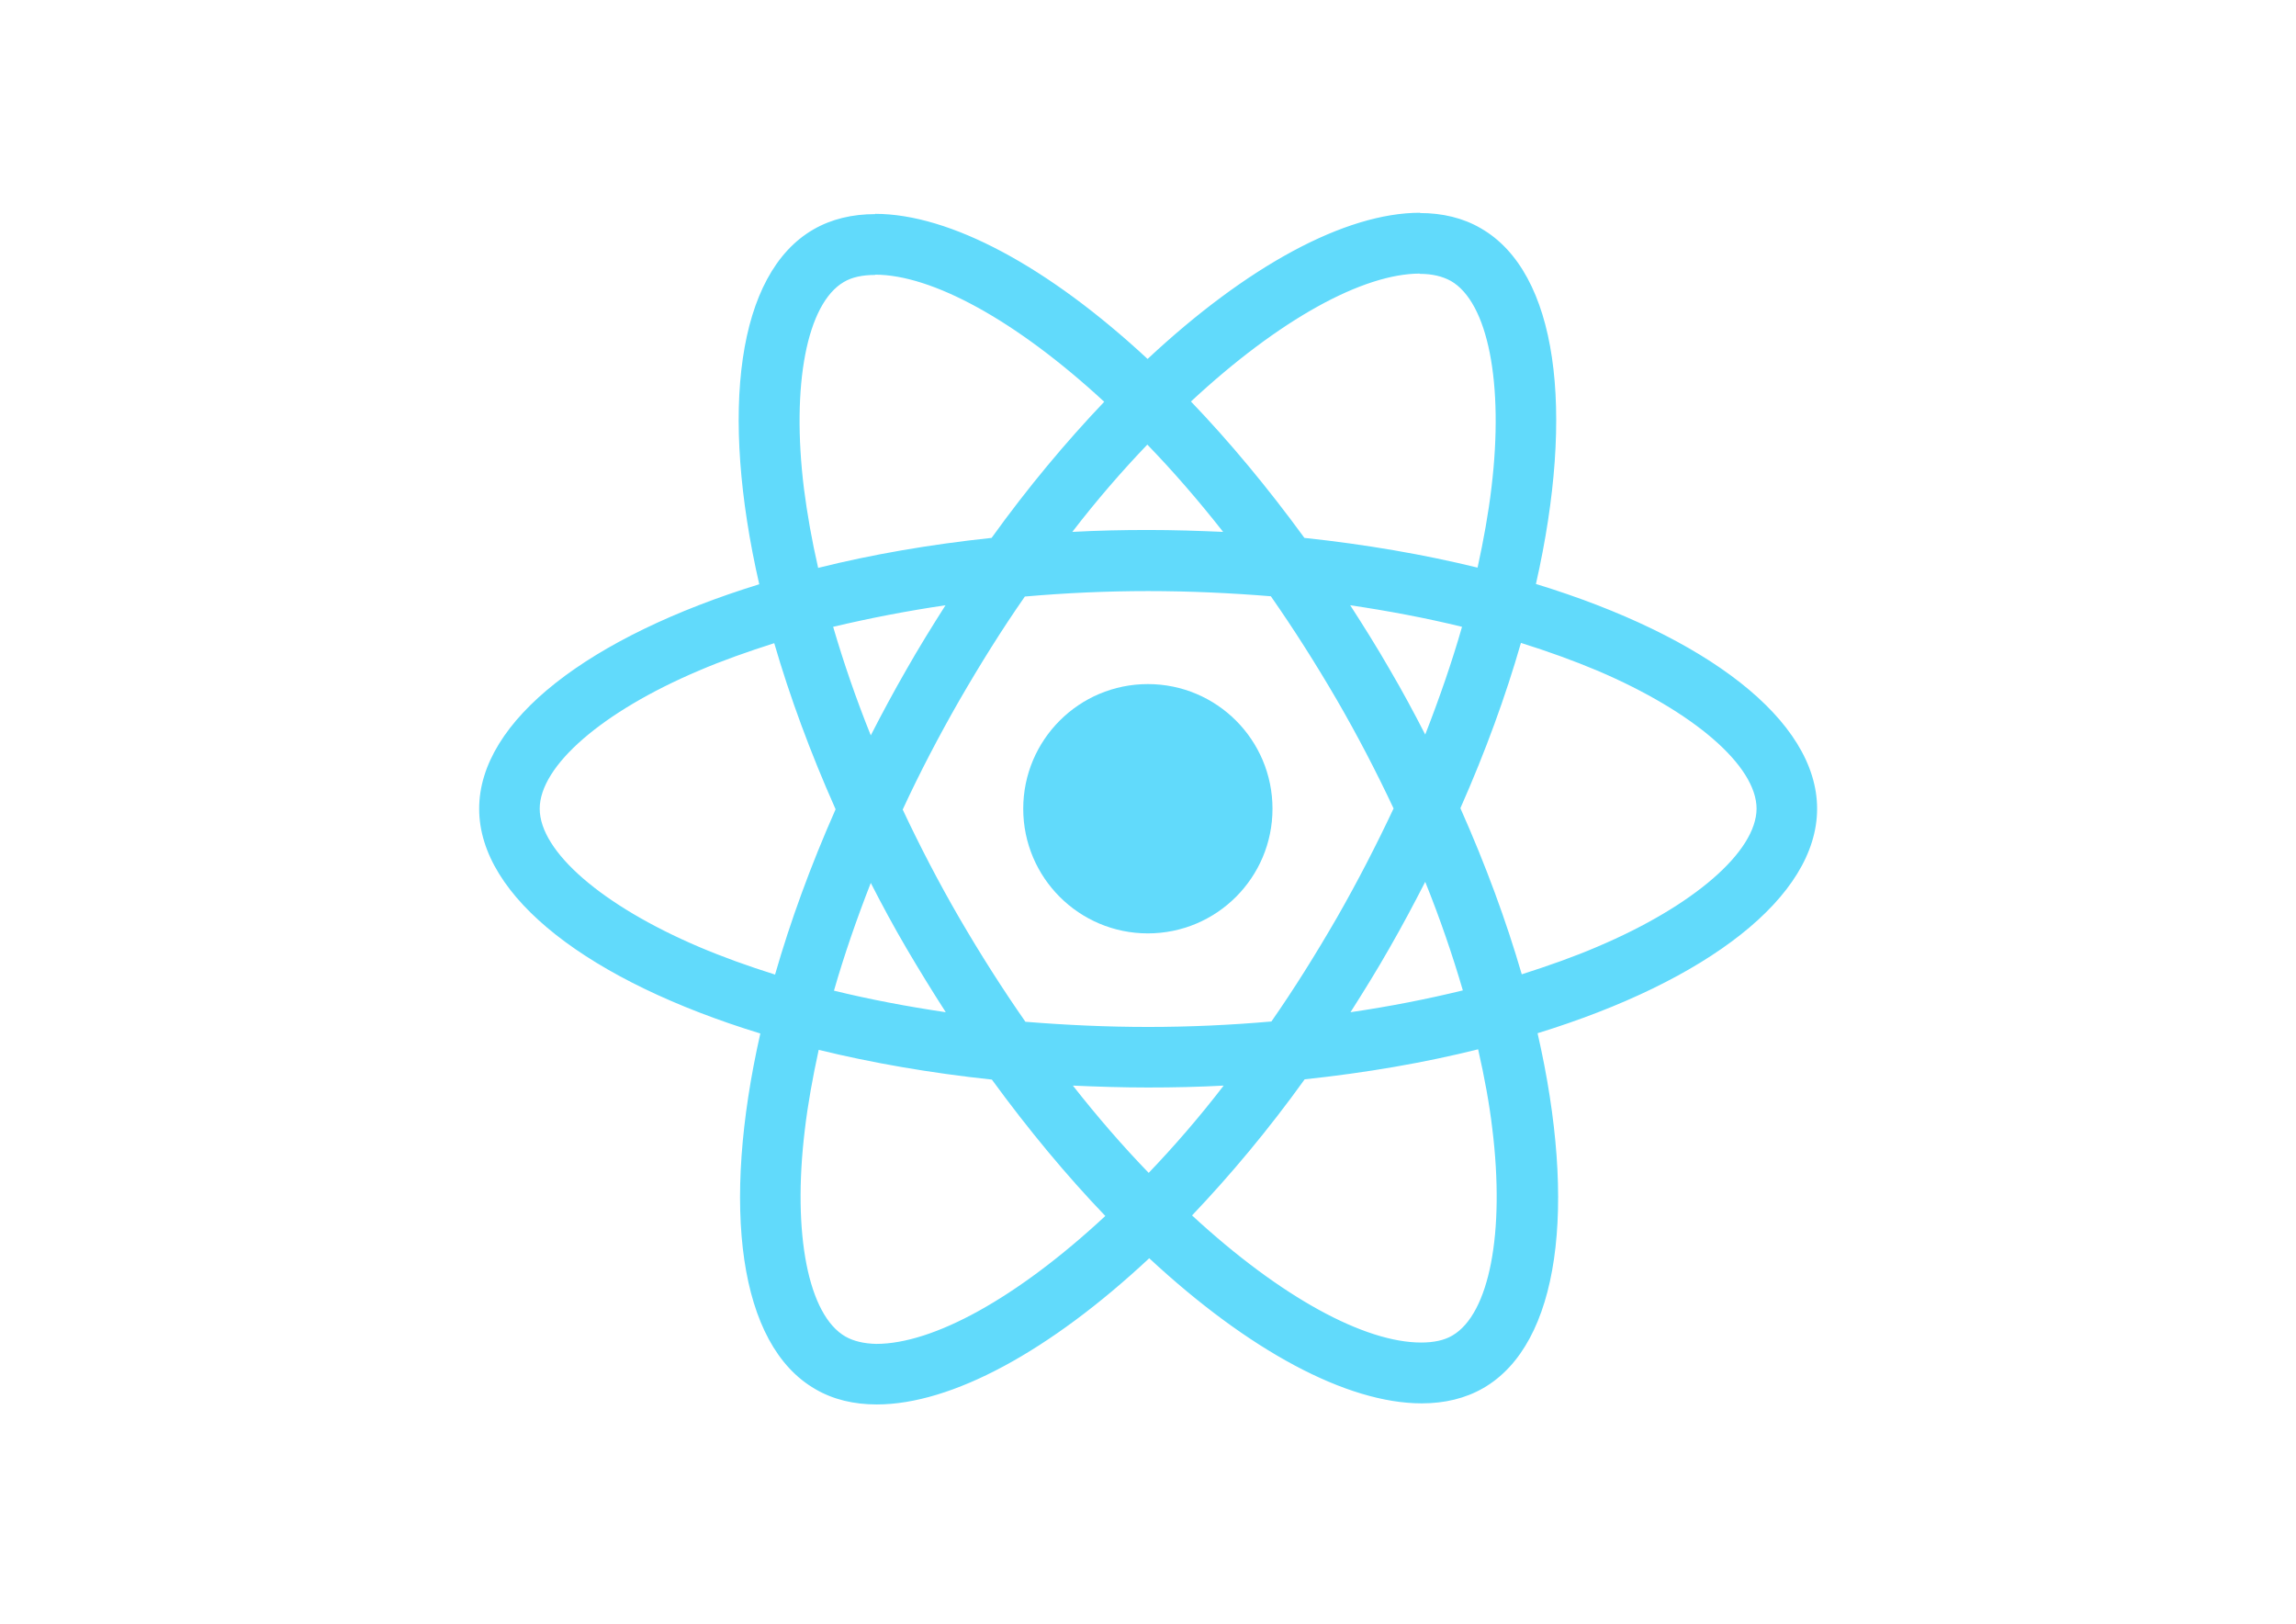
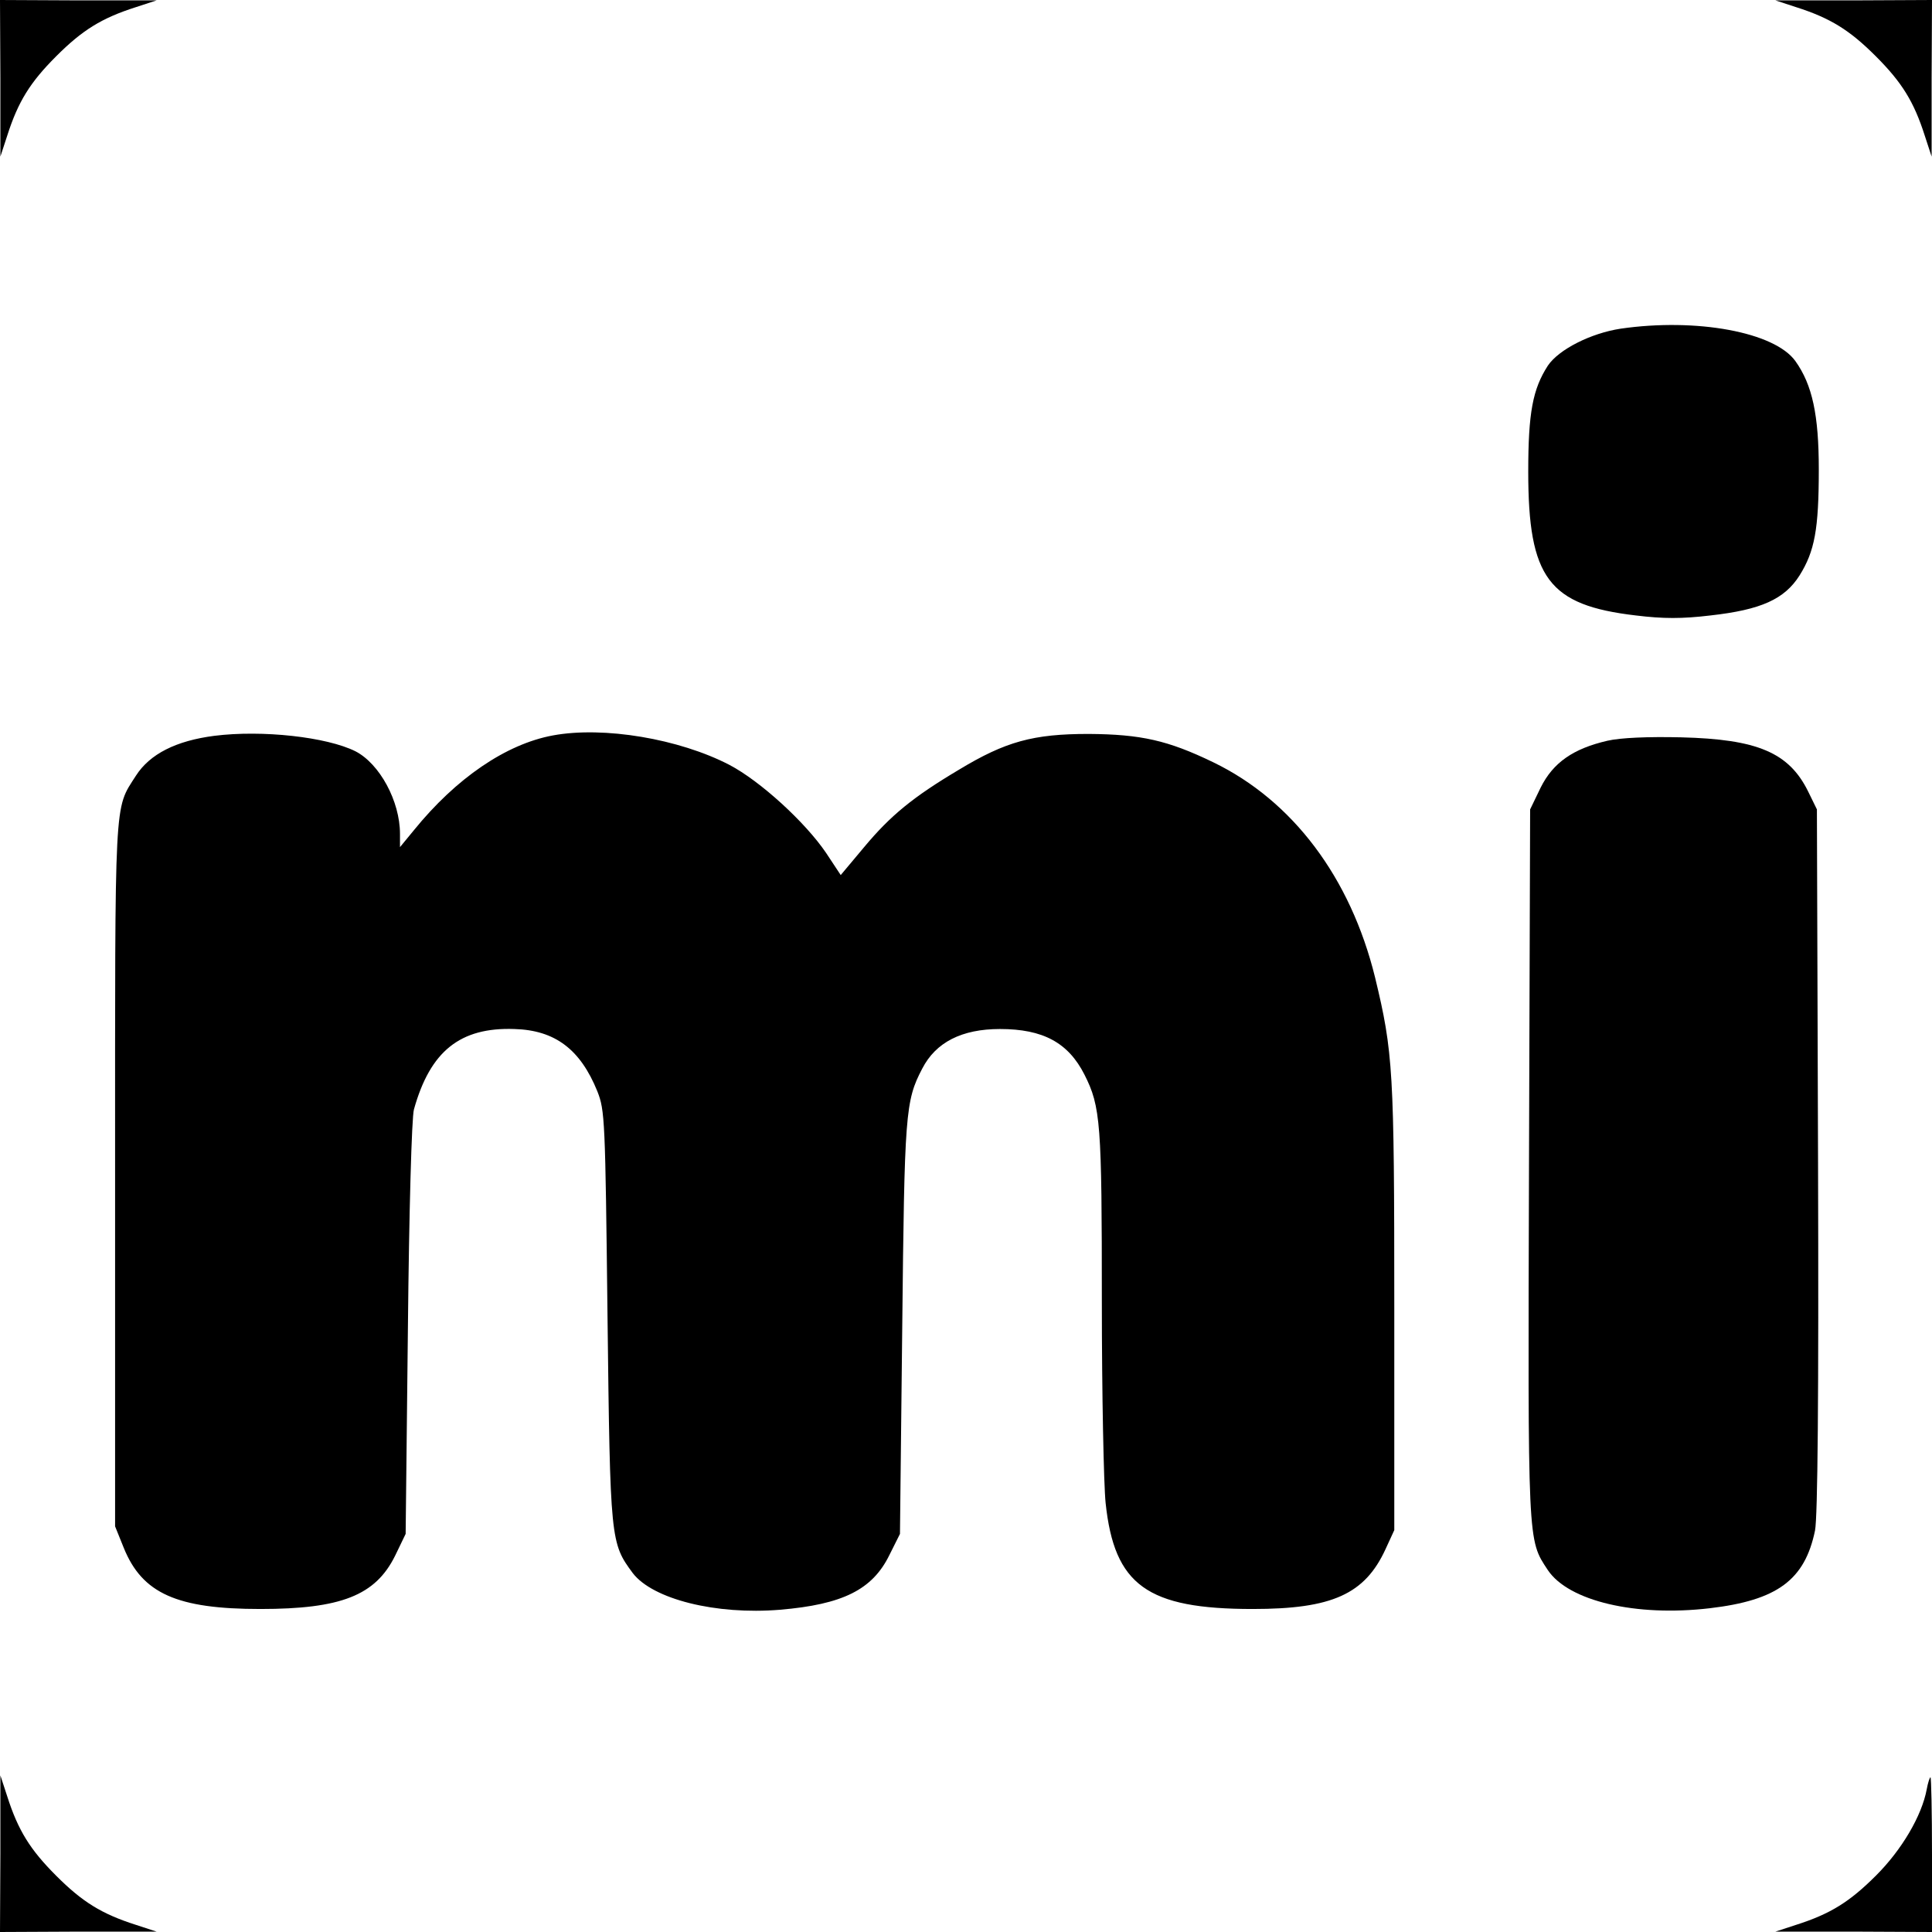
- <svg xmlns="http://www.w3.org/2000/svg" viewBox="0 0 841.9 595.3">
-   <g fill="#61DAFB">
-     <path d="M666.3 296.5c0-32.5-40.7-63.3-103.1-82.4 14.4-63.6 8-114.2-20.2-130.4-6.5-3.8-14.1-5.6-22.4-5.6v22.3c4.6 0 8.3.9 11.4 2.6 13.6 7.8 19.5 37.5 14.9 75.7-1.1 9.4-2.9 19.3-5.1 29.4-19.6-4.8-41-8.5-63.5-10.9-13.5-18.5-27.5-35.3-41.6-50 32.6-30.3 63.2-46.9 84-46.9V78c-27.5 0-63.5 19.6-99.9 53.6-36.4-33.8-72.4-53.2-99.9-53.2v22.3c20.7 0 51.4 16.5 84 46.6-14 14.7-28 31.4-41.3 49.9-22.6 2.4-44 6.1-63.6 11-2.3-10-4-19.7-5.2-29-4.7-38.2 1.1-67.9 14.6-75.8 3-1.8 6.9-2.6 11.5-2.6V78.5c-8.4 0-16 1.8-22.6 5.6-28.1 16.2-34.4 66.7-19.9 130.1-62.2 19.2-102.7 49.9-102.7 82.3 0 32.5 40.7 63.3 103.1 82.4-14.4 63.6-8 114.2 20.2 130.4 6.5 3.8 14.1 5.6 22.5 5.6 27.5 0 63.5-19.6 99.9-53.6 36.4 33.8 72.4 53.2 99.9 53.2 8.4 0 16-1.8 22.6-5.6 28.1-16.2 34.4-66.7 19.9-130.1 62-19.1 102.5-49.9 102.5-82.3zm-130.2-66.7c-3.7 12.9-8.3 26.2-13.5 39.5-4.1-8-8.4-16-13.1-24-4.6-8-9.5-15.8-14.4-23.4 14.2 2.1 27.9 4.7 41 7.9zm-45.8 106.5c-7.8 13.5-15.8 26.3-24.1 38.2-14.9 1.3-30 2-45.2 2-15.1 0-30.2-.7-45-1.9-8.3-11.9-16.4-24.6-24.2-38-7.6-13.1-14.5-26.4-20.8-39.8 6.2-13.4 13.2-26.8 20.7-39.9 7.8-13.5 15.8-26.3 24.1-38.2 14.9-1.3 30-2 45.2-2 15.1 0 30.2.7 45 1.9 8.3 11.9 16.4 24.6 24.2 38 7.6 13.1 14.5 26.4 20.8 39.8-6.3 13.4-13.2 26.8-20.7 39.9zm32.3-13c5.4 13.4 10 26.8 13.8 39.8-13.1 3.2-26.9 5.9-41.2 8 4.9-7.7 9.8-15.6 14.4-23.7 4.6-8 8.9-16.1 13-24.1zM421.2 430c-9.3-9.6-18.6-20.3-27.8-32 9 .4 18.2.7 27.5.7 9.4 0 18.7-.2 27.8-.7-9 11.7-18.3 22.4-27.5 32zm-74.4-58.9c-14.2-2.1-27.9-4.7-41-7.9 3.7-12.9 8.3-26.2 13.5-39.5 4.1 8 8.4 16 13.1 24 4.7 8 9.5 15.8 14.4 23.4zM420.7 163c9.3 9.6 18.6 20.3 27.8 32-9-.4-18.2-.7-27.5-.7-9.4 0-18.7.2-27.8.7 9-11.7 18.3-22.4 27.5-32zm-74 58.9c-4.9 7.7-9.8 15.6-14.4 23.7-4.6 8-8.9 16-13 24-5.4-13.4-10-26.8-13.8-39.8 13.1-3.1 26.9-5.8 41.2-7.9zm-90.5 125.2c-35.4-15.1-58.3-34.9-58.3-50.6 0-15.7 22.9-35.6 58.3-50.6 8.6-3.7 18-7 27.7-10.1 5.7 19.6 13.2 40 22.5 60.9-9.2 20.8-16.6 41.1-22.2 60.6-9.9-3.1-19.3-6.5-28-10.2zM310 490c-13.6-7.8-19.5-37.5-14.9-75.7 1.1-9.4 2.9-19.3 5.1-29.4 19.6 4.8 41 8.5 63.5 10.9 13.5 18.5 27.5 35.3 41.6 50-32.6 30.3-63.2 46.9-84 46.9-4.5-.1-8.3-1-11.3-2.7zm237.2-76.2c4.7 38.2-1.1 67.9-14.6 75.8-3 1.8-6.9 2.6-11.5 2.6-20.7 0-51.4-16.5-84-46.6 14-14.7 28-31.4 41.3-49.9 22.6-2.4 44-6.1 63.6-11 2.3 10.1 4.1 19.8 5.2 29.1zm38.5-66.7c-8.6 3.7-18 7-27.7 10.1-5.7-19.6-13.2-40-22.5-60.9 9.2-20.8 16.6-41.1 22.2-60.6 9.9 3.1 19.3 6.5 28.1 10.2 35.4 15.1 58.3 34.9 58.3 50.6-.1 15.7-23 35.6-58.4 50.6zM320.8 78.4z" />
-     <circle cx="420.9" cy="296.5" r="45.7" />
-     <path d="M520.5 78.1z" />
+ <svg xmlns="http://www.w3.org/2000/svg" version="1.0" width="512pt" height="512pt" viewBox="0 0 512 512" preserveAspectRatio="xMidYMid meet">
+   <g transform="translate(0,512) scale(0.1,-0.1)" fill="#000000" stroke="none">
+     <path d="M1 4913 l0 -208 18 55 c29 91 61 142 130 211 69 69 120 101 211 130 l55 18 -207 0 -208 1 1 -207z" />
+     <path d="M4760 5101 c91 -29 142 -61 211 -130 69 -69 101 -120 130 -211 l18 -55 0 208 1 207 -207 -1 -208 0 55 -18z" />
+     <path d="M4295 4249 c-79 -12 -164 -55 -193 -98 -40 -62 -52 -124 -52 -281 0 -282 54 -354 285 -381 73 -9 123 -9 198 0 134 15 196 43 236 106 40 64 51 122 51 281 0 144 -17 224 -62 287 -55 77 -262 115 -463 86z" />
+     <path d="M568 3170 c-101 -13 -171 -48 -208 -106 -58 -91 -55 -43 -55 -1054 l0 -935 23 -57 c49 -121 141 -162 362 -162 214 0 305 36 357 141 l28 58 6 545 c3 307 10 560 16 580 43 154 122 218 266 213 108 -3 175 -54 220 -165 20 -51 21 -72 27 -598 7 -595 8 -599 67 -679 53 -69 220 -111 390 -97 166 14 245 53 290 145 l28 56 6 545 c6 570 8 602 53 688 36 70 105 105 206 105 114 0 181 -36 224 -121 43 -85 46 -129 46 -600 0 -246 5 -487 10 -535 23 -218 110 -281 390 -281 210 0 297 39 352 159 l23 50 0 590 c0 629 -3 676 -51 875 -65 264 -218 468 -429 570 -120 58 -191 74 -330 75 -147 0 -220 -20 -344 -95 -121 -72 -181 -121 -251 -205 l-62 -74 -39 59 c-55 81 -174 190 -256 233 -133 69 -333 103 -468 78 -124 -23 -256 -113 -368 -251 l-37 -45 0 35 c0 87 -54 186 -118 219 -76 38 -247 57 -374 41z" />
+     <path d="M4260 3157 c-91 -21 -144 -58 -177 -124 l-28 -58 -3 -939 c-3 -1016 -4 -995 50 -1077 55 -82 233 -124 429 -101 179 21 252 75 279 206 7 35 10 349 8 981 l-3 930 -23 47 c-51 104 -135 139 -337 144 -88 2 -160 -1 -195 -9z" />
+     <path d="M1 208 l-1 -208 208 1 207 0 -55 18 c-91 29 -142 61 -211 130 -69 69 -101 120 -130 211 l-18 55 0 -207z" />
+     <path d="M5106 378 c-13 -70 -66 -160 -134 -228 -70 -70 -121 -102 -212 -131 l-55 -18 208 0 207 -1 0 205 c0 113 -2 205 -4 205 -2 0 -7 -15 -10 -32z" />
  </g>
</svg>
